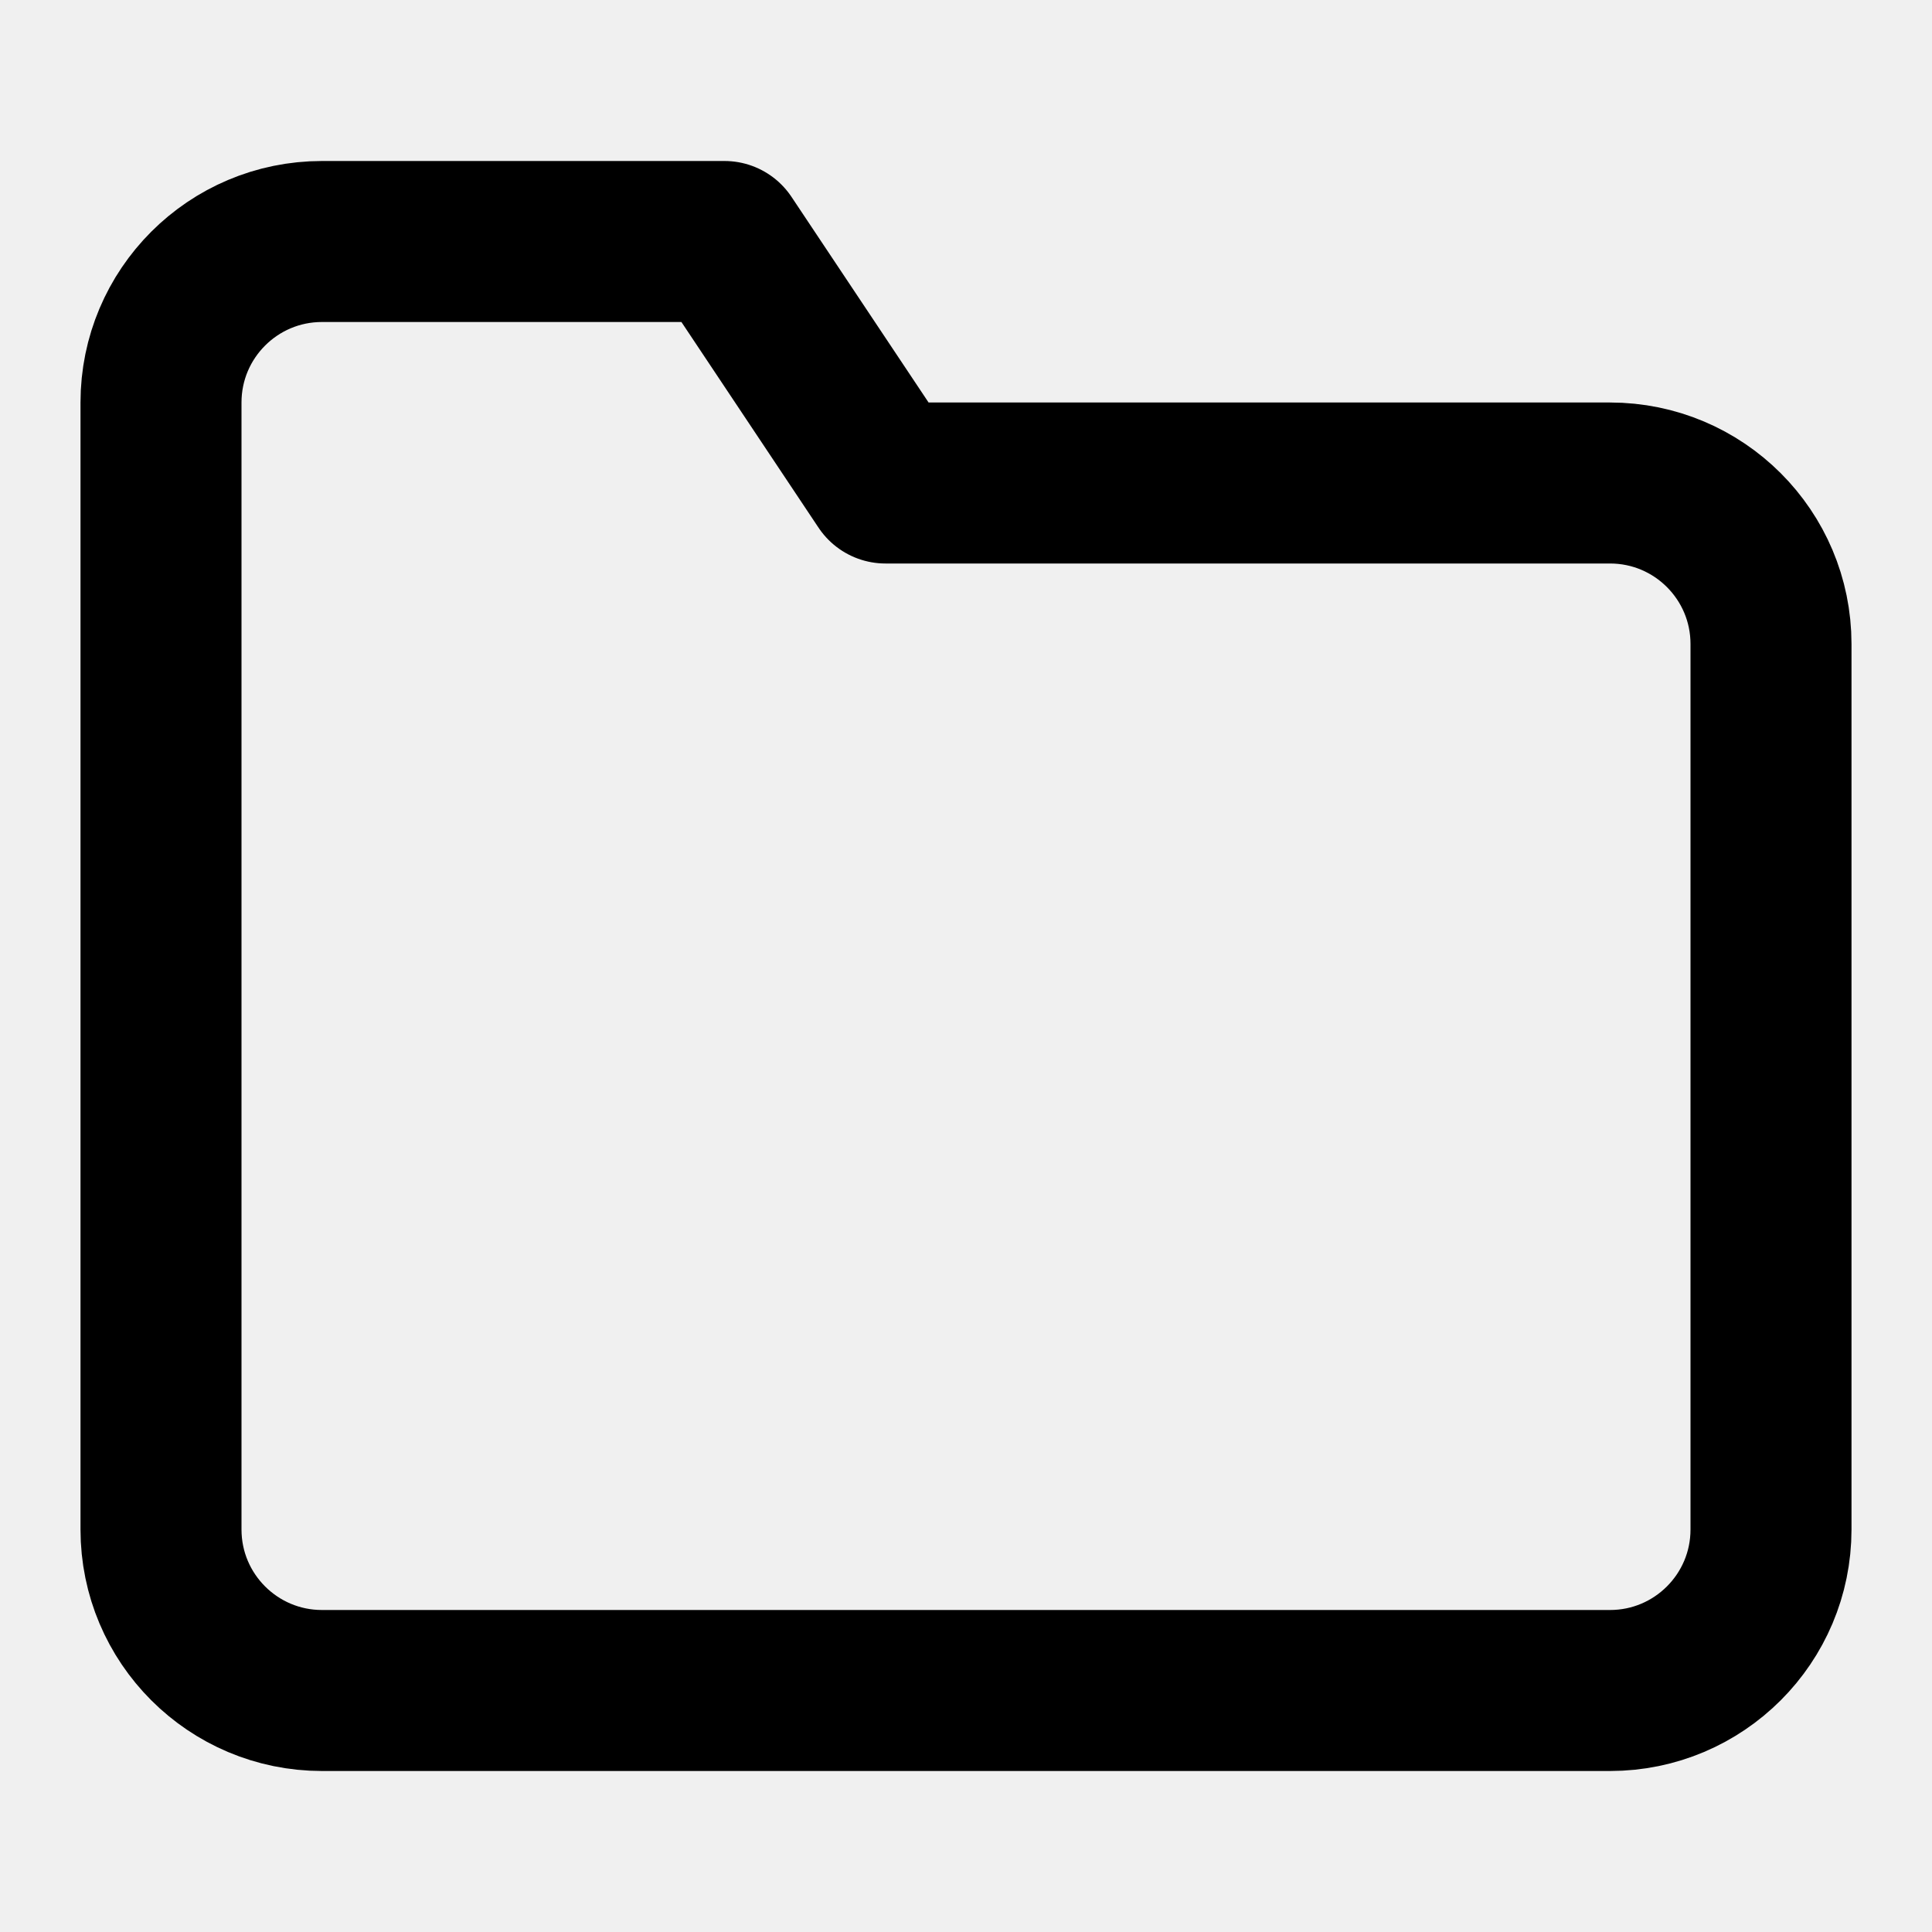
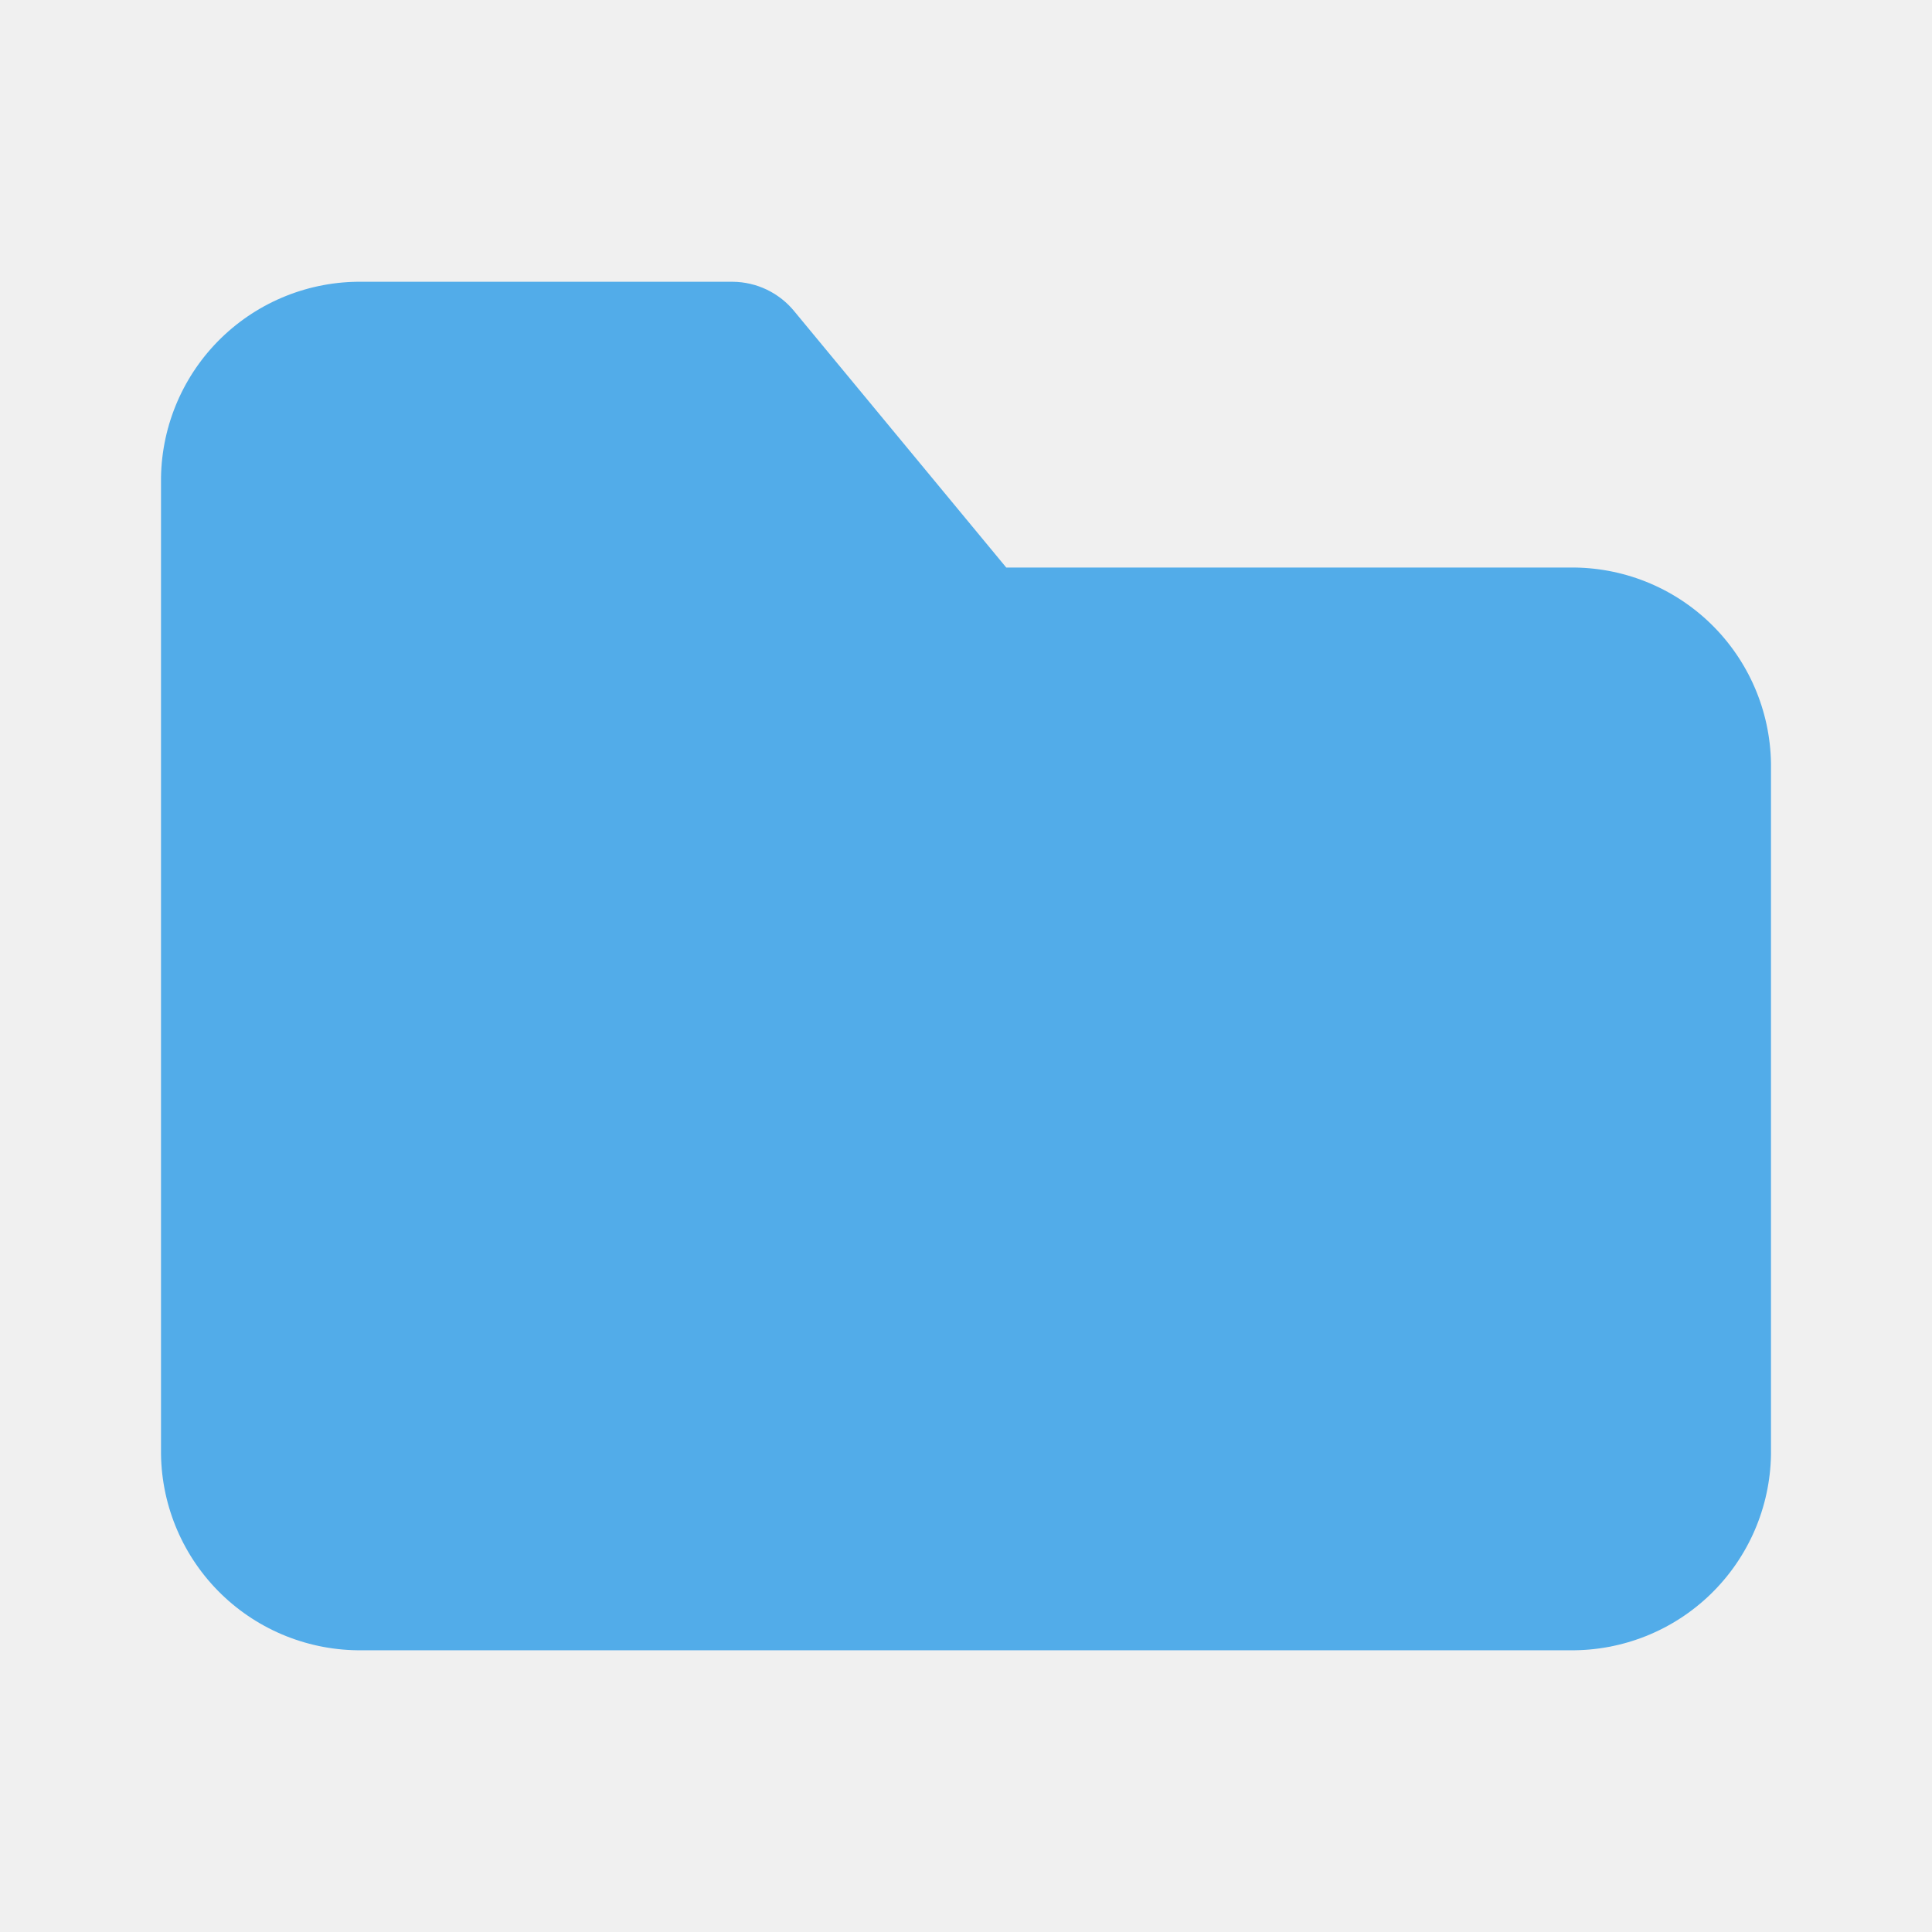
- <svg xmlns="http://www.w3.org/2000/svg" width="24" height="24" viewBox="0 0 24 24" fill="none" stroke="currentColor" stroke-width="2" stroke-linecap="round" stroke-linejoin="round" class="feather feather-folder">
-   <path d="M22 19a2 2 0 0 1-2 2H4a2 2 0 0 1-2-2V5a2 2 0 0 1 2-2h5l2 3h9a2 2 0 0 1 2 2z" />
+ <svg xmlns="http://www.w3.org/2000/svg" width="50" height="50" viewBox="0 0 50 50" fill="none">
+   <g clip-path="url(#clip0_287_11158)">
+     <path d="M40.625 14.688H26.042L20.562 8.063C20.369 7.824 20.124 7.631 19.847 7.497C19.57 7.364 19.266 7.294 18.958 7.292H9.375C8.014 7.275 6.701 7.799 5.725 8.747C4.749 9.696 4.189 10.993 4.167 12.354V37.646C4.189 39.007 4.749 40.304 5.725 41.253C6.701 42.202 8.014 42.725 9.375 42.709H40.625C41.986 42.725 43.299 42.202 44.275 41.253C45.251 40.304 45.811 39.007 45.833 37.646V19.75C45.811 18.389 45.251 17.092 44.275 16.143C43.299 15.194 41.986 14.671 40.625 14.688Z" fill="#098DE6" fill-opacity="0.68" />
+   </g>
+   <defs>
+     <clipPath id="clip0_287_11158">
+       <rect width="50" height="50" fill="white" />
+     </clipPath>
+   </defs>
</svg>
